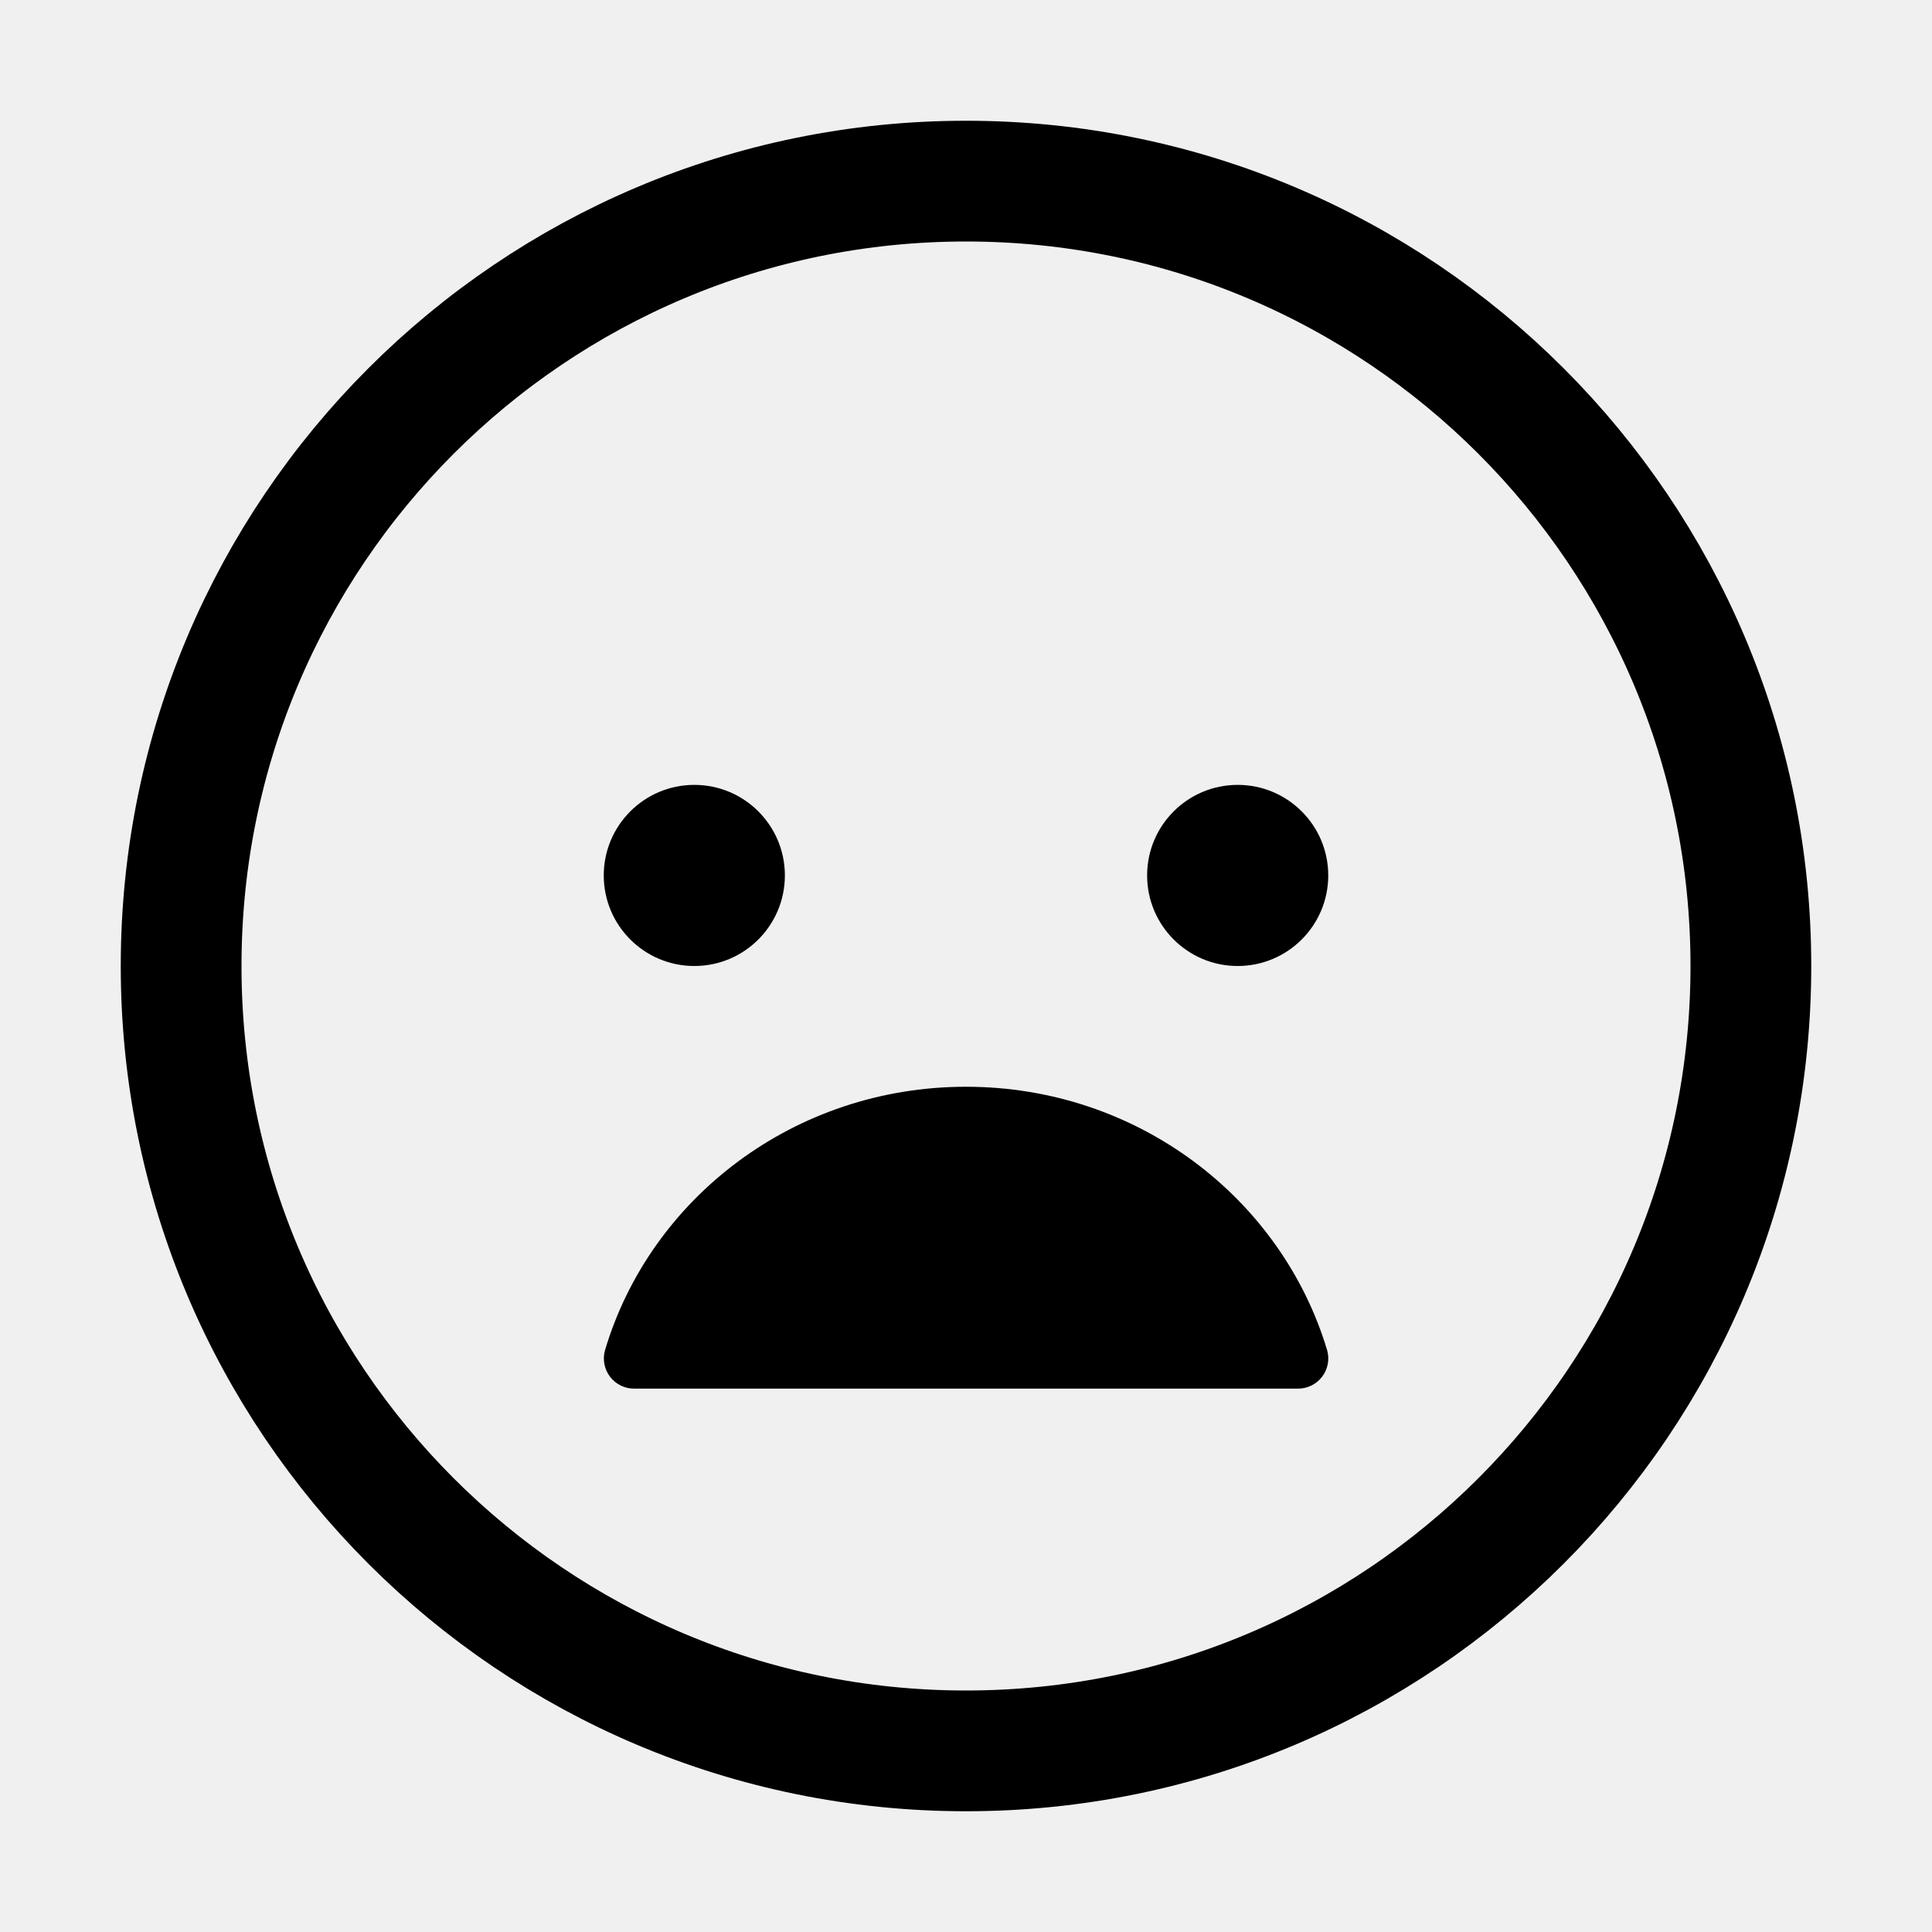
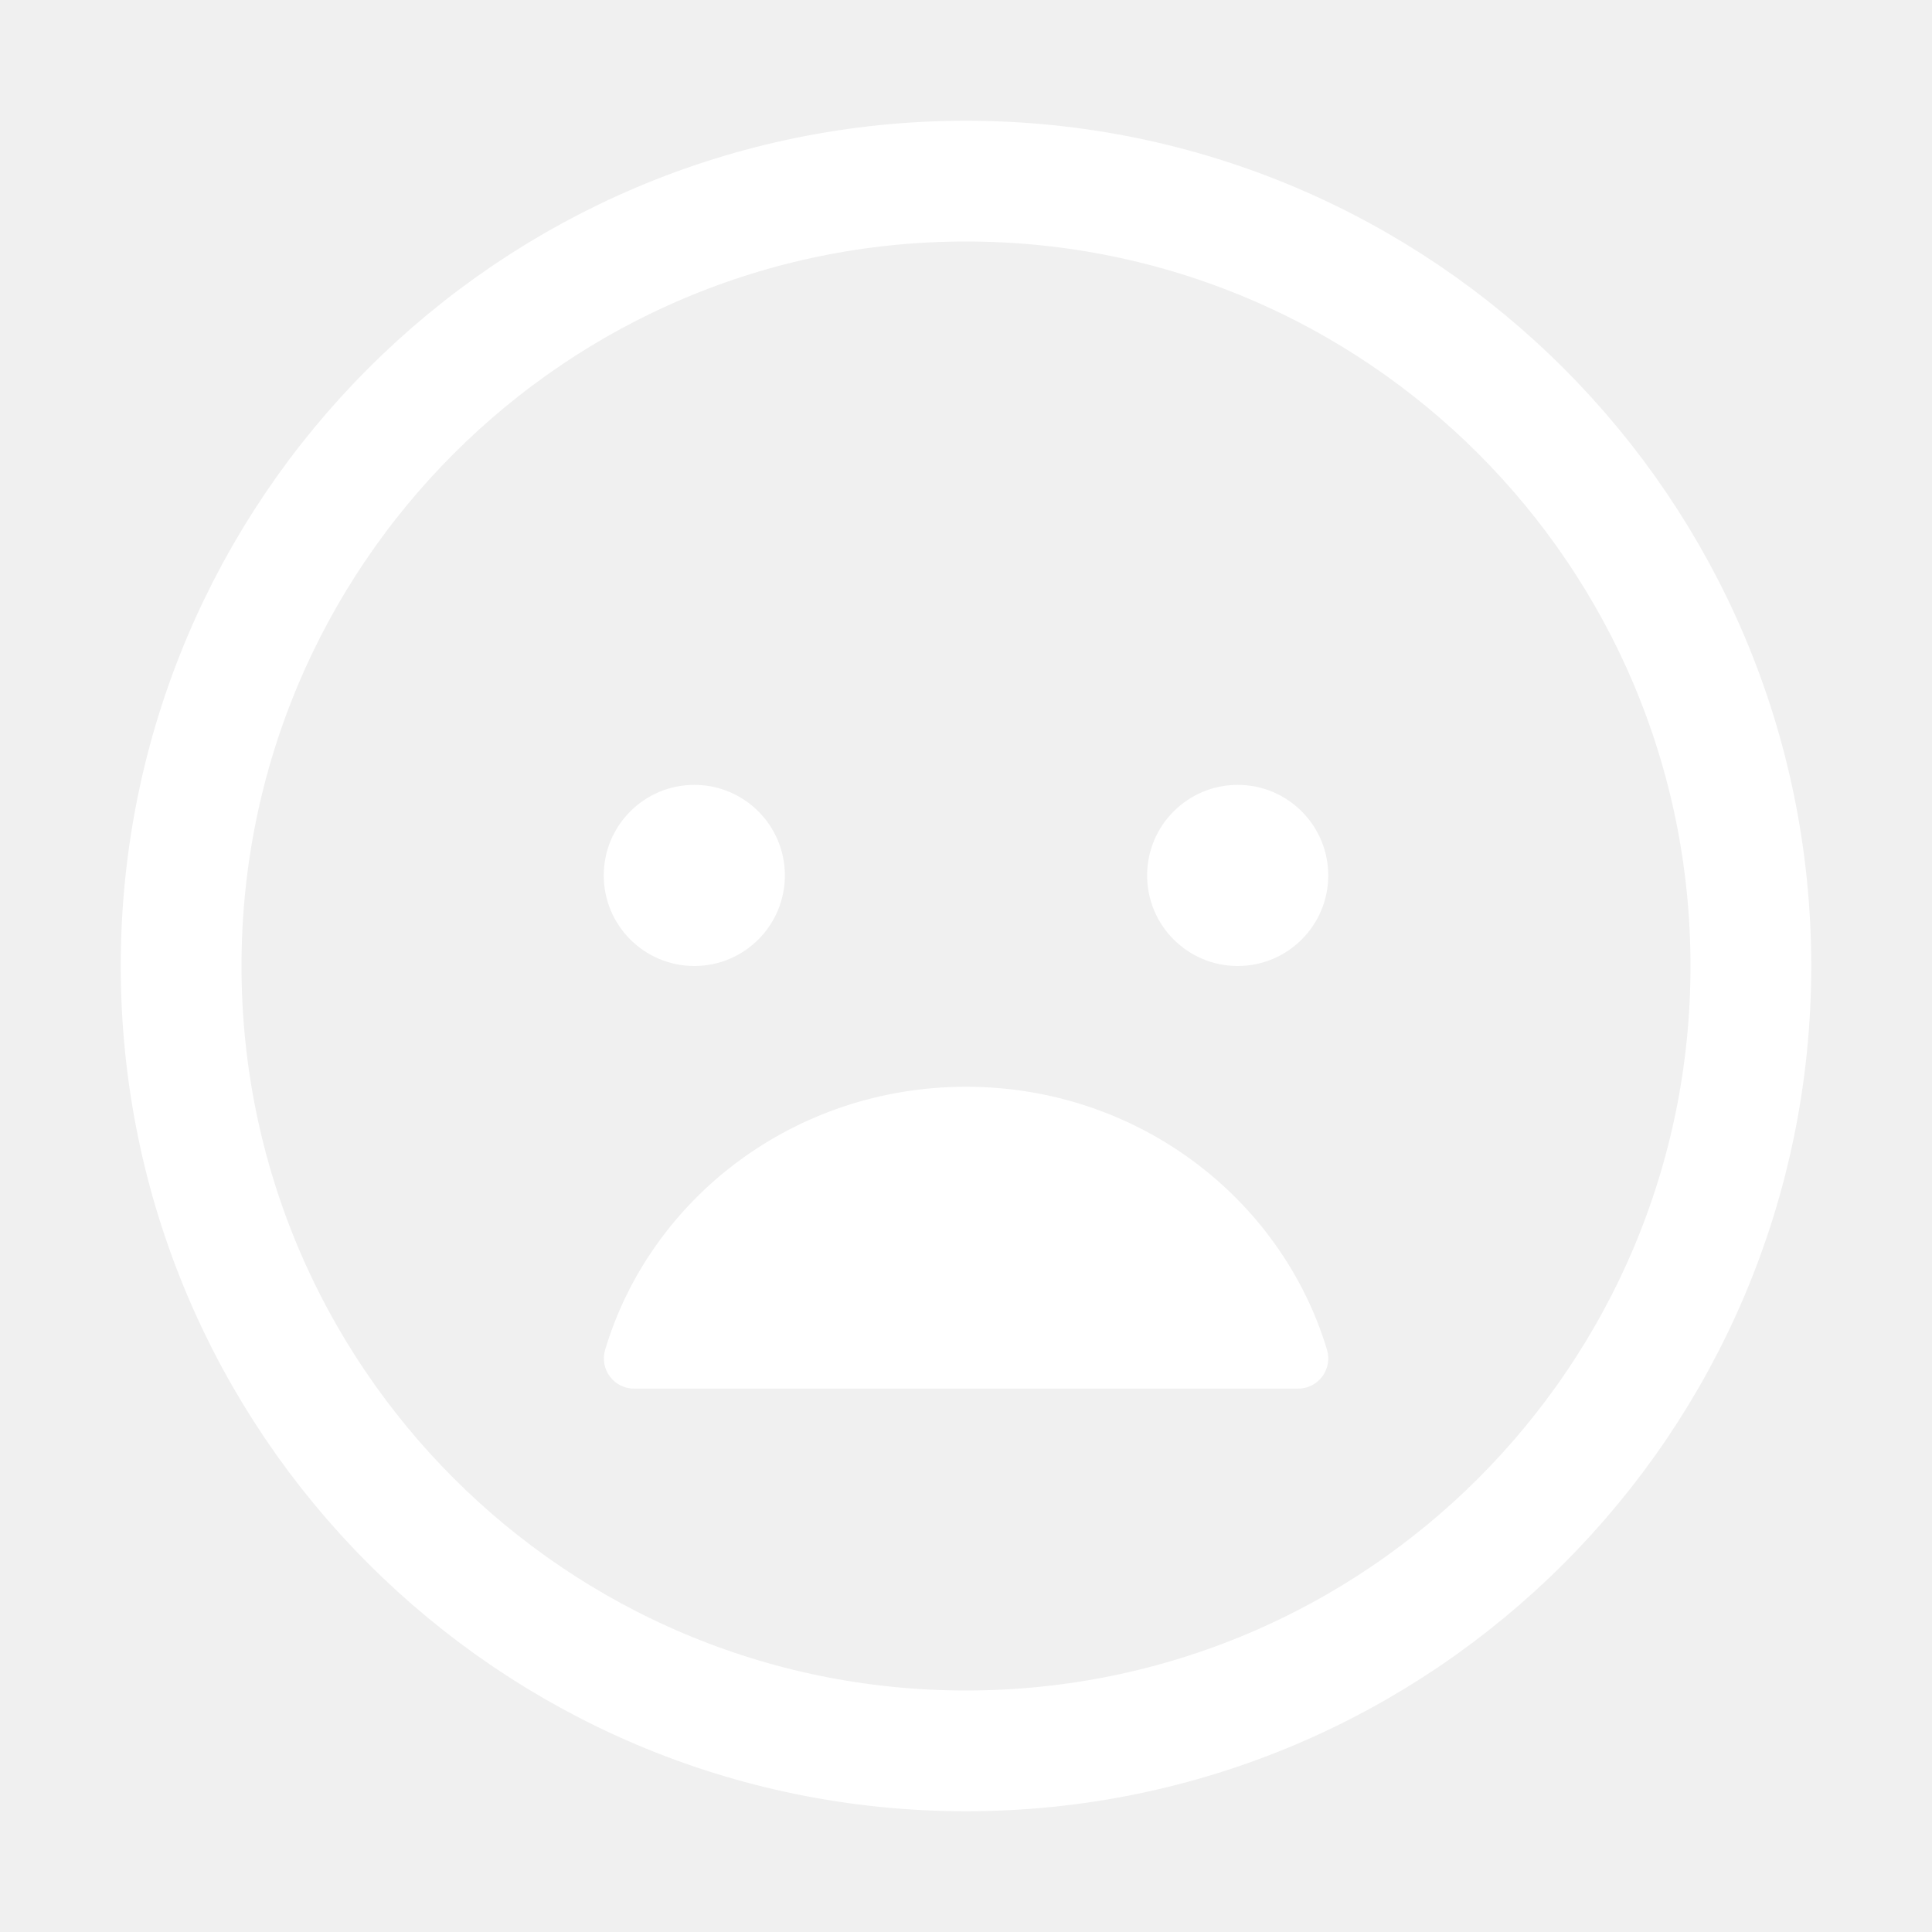
<svg xmlns="http://www.w3.org/2000/svg" width="32" height="32" viewBox="0 0 512 512">
-   <circle cx="184" cy="232" r="24" fill="currentColor" />
-   <path fill="currentColor" d="M256 288c45.42 0 83.62 29.53 95.71 69.83a8 8 0 0 1-7.87 10.17H168.15a8 8 0 0 1-7.82-10.17C172.32 317.53 210.53 288 256 288" />
-   <circle cx="328" cy="232" r="24" fill="currentColor" />
-   <circle cx="256" cy="256" r="208" fill="none" stroke="currentColor" stroke-miterlimit="10" stroke-width="32" />
+   <circle cx="184" cy="232" r="24" fill="#FFFFFF" />
+   <path fill="#FFFFFF" d="M256 288c45.42 0 83.62 29.53 95.71 69.83a8 8 0 0 1-7.87 10.17H168.15a8 8 0 0 1-7.82-10.17C172.32 317.53 210.53 288 256 288" />
+   <circle cx="328" cy="232" r="24" fill="#FFFFFF" />
+   <circle cx="256" cy="256" r="208" fill="none" stroke="#FFFFFF" stroke-miterlimit="10" stroke-width="32" />
</svg>
